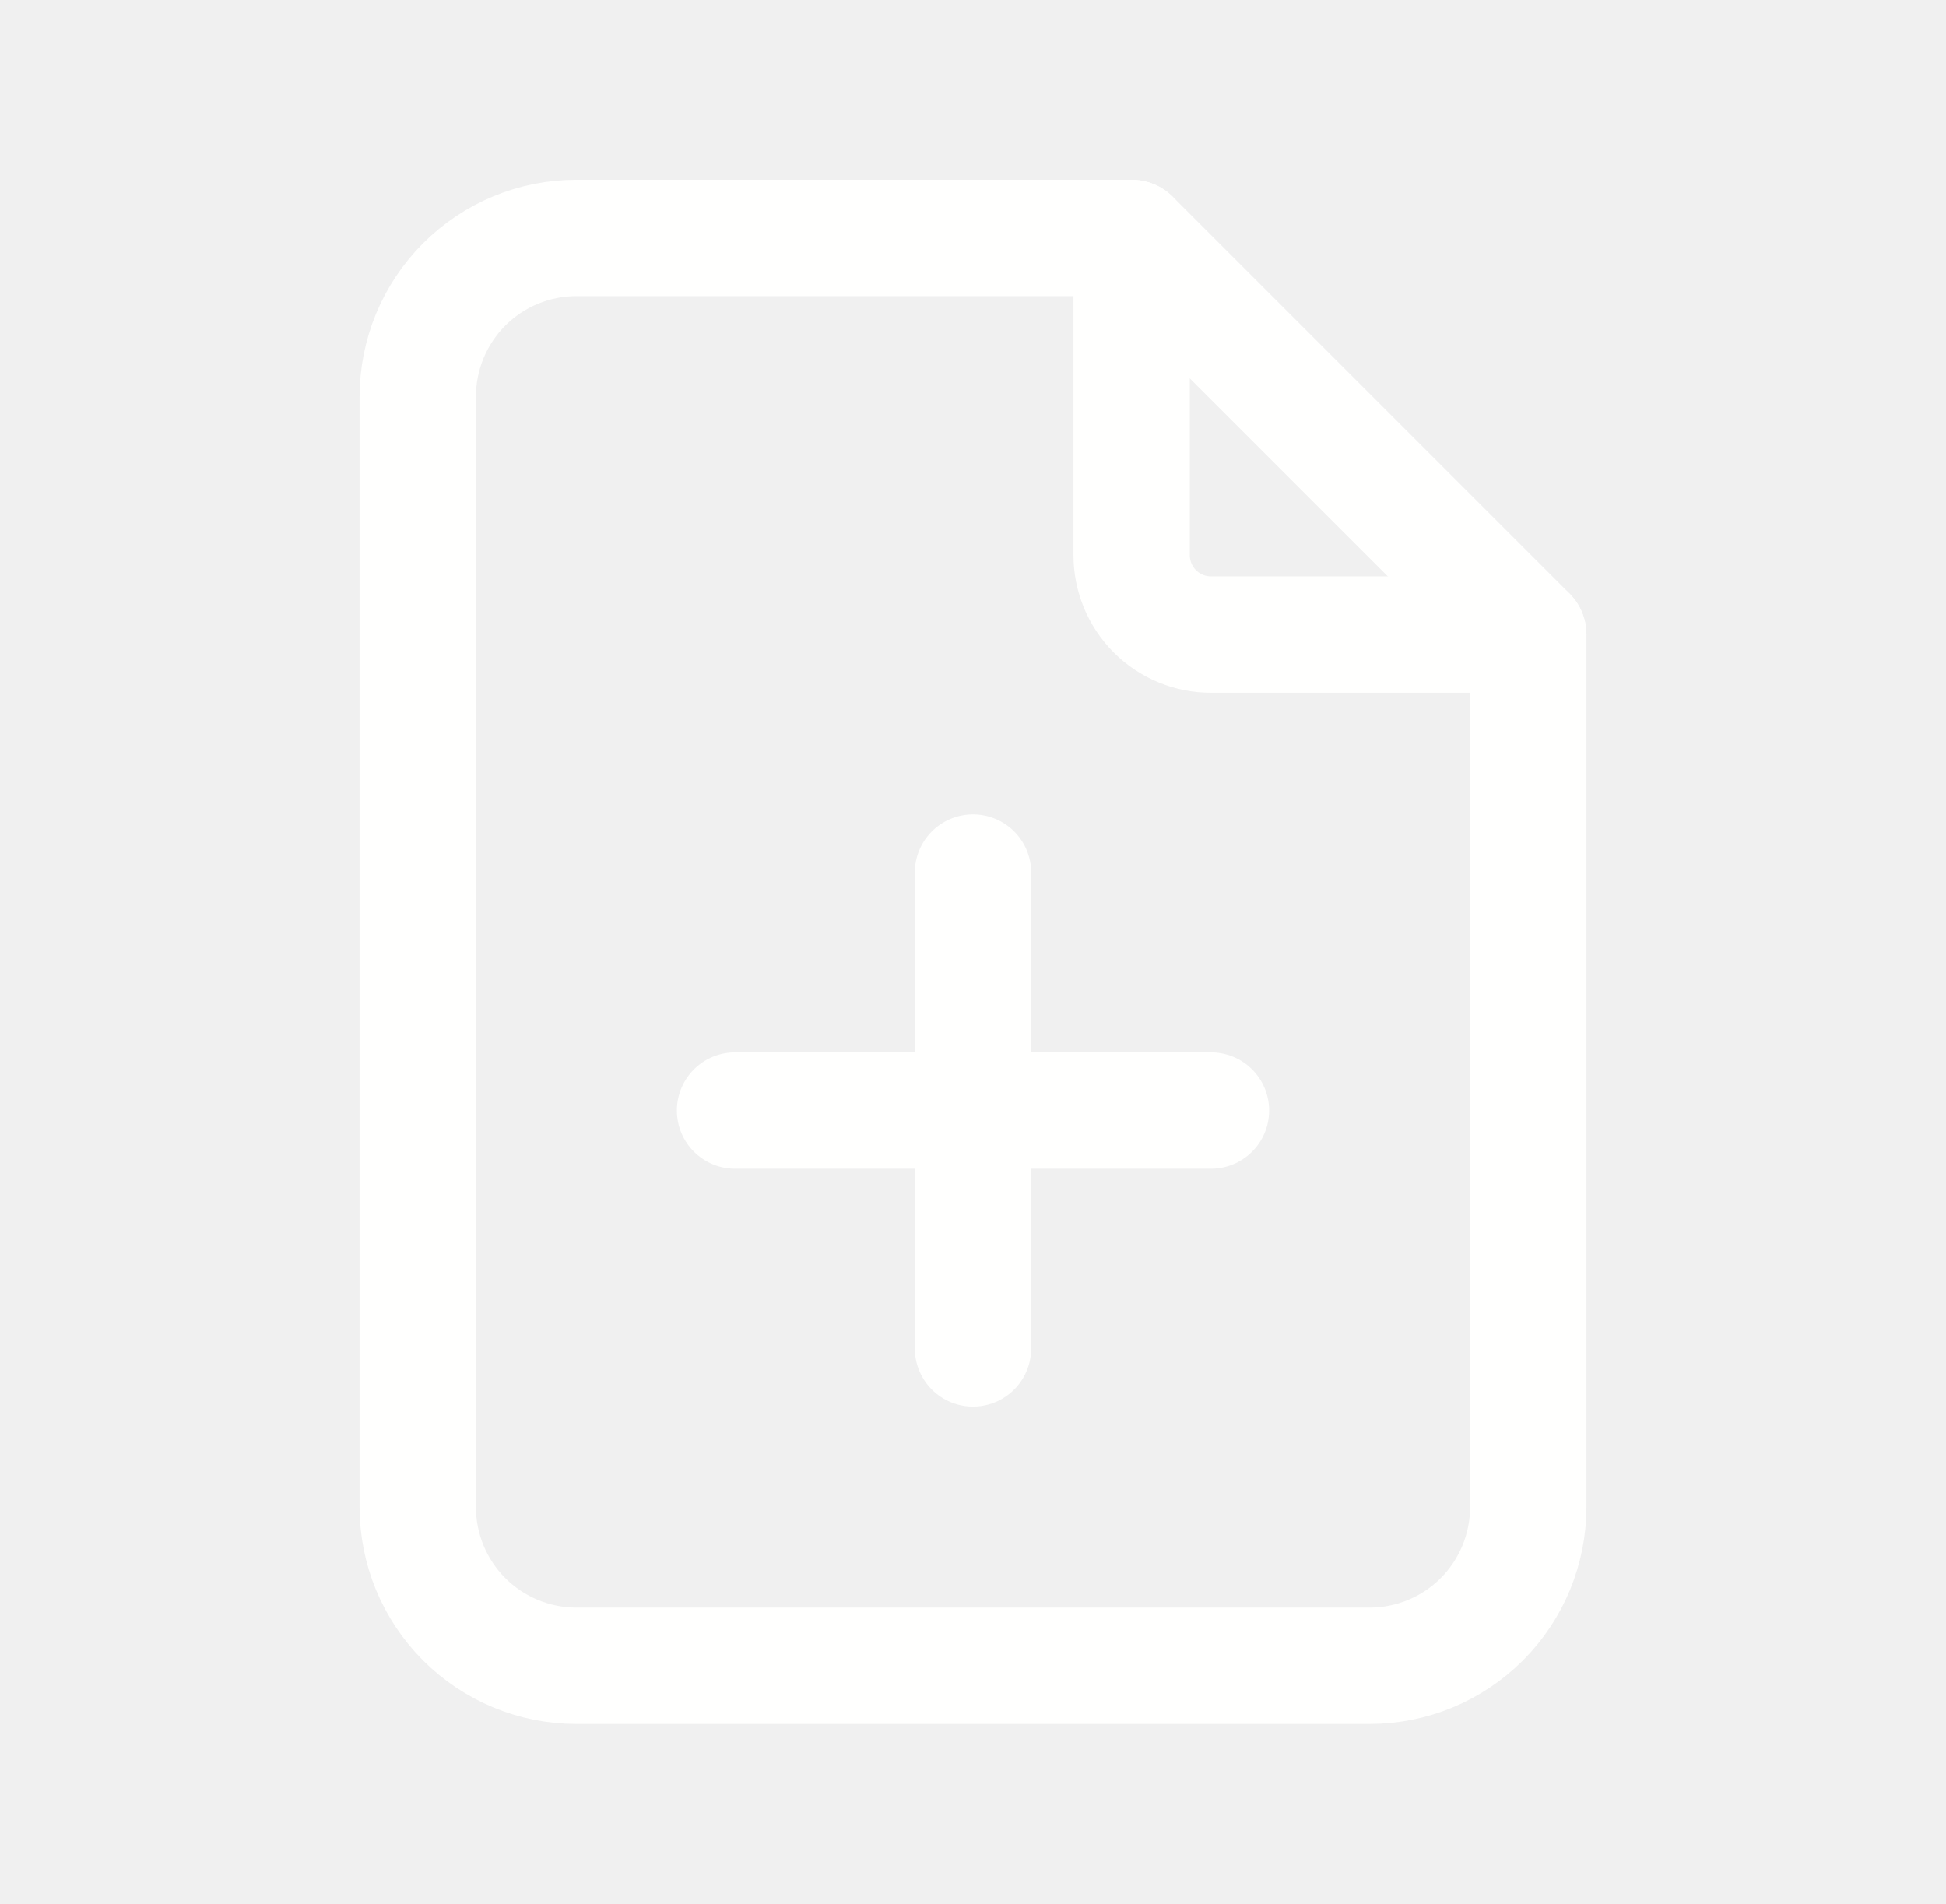
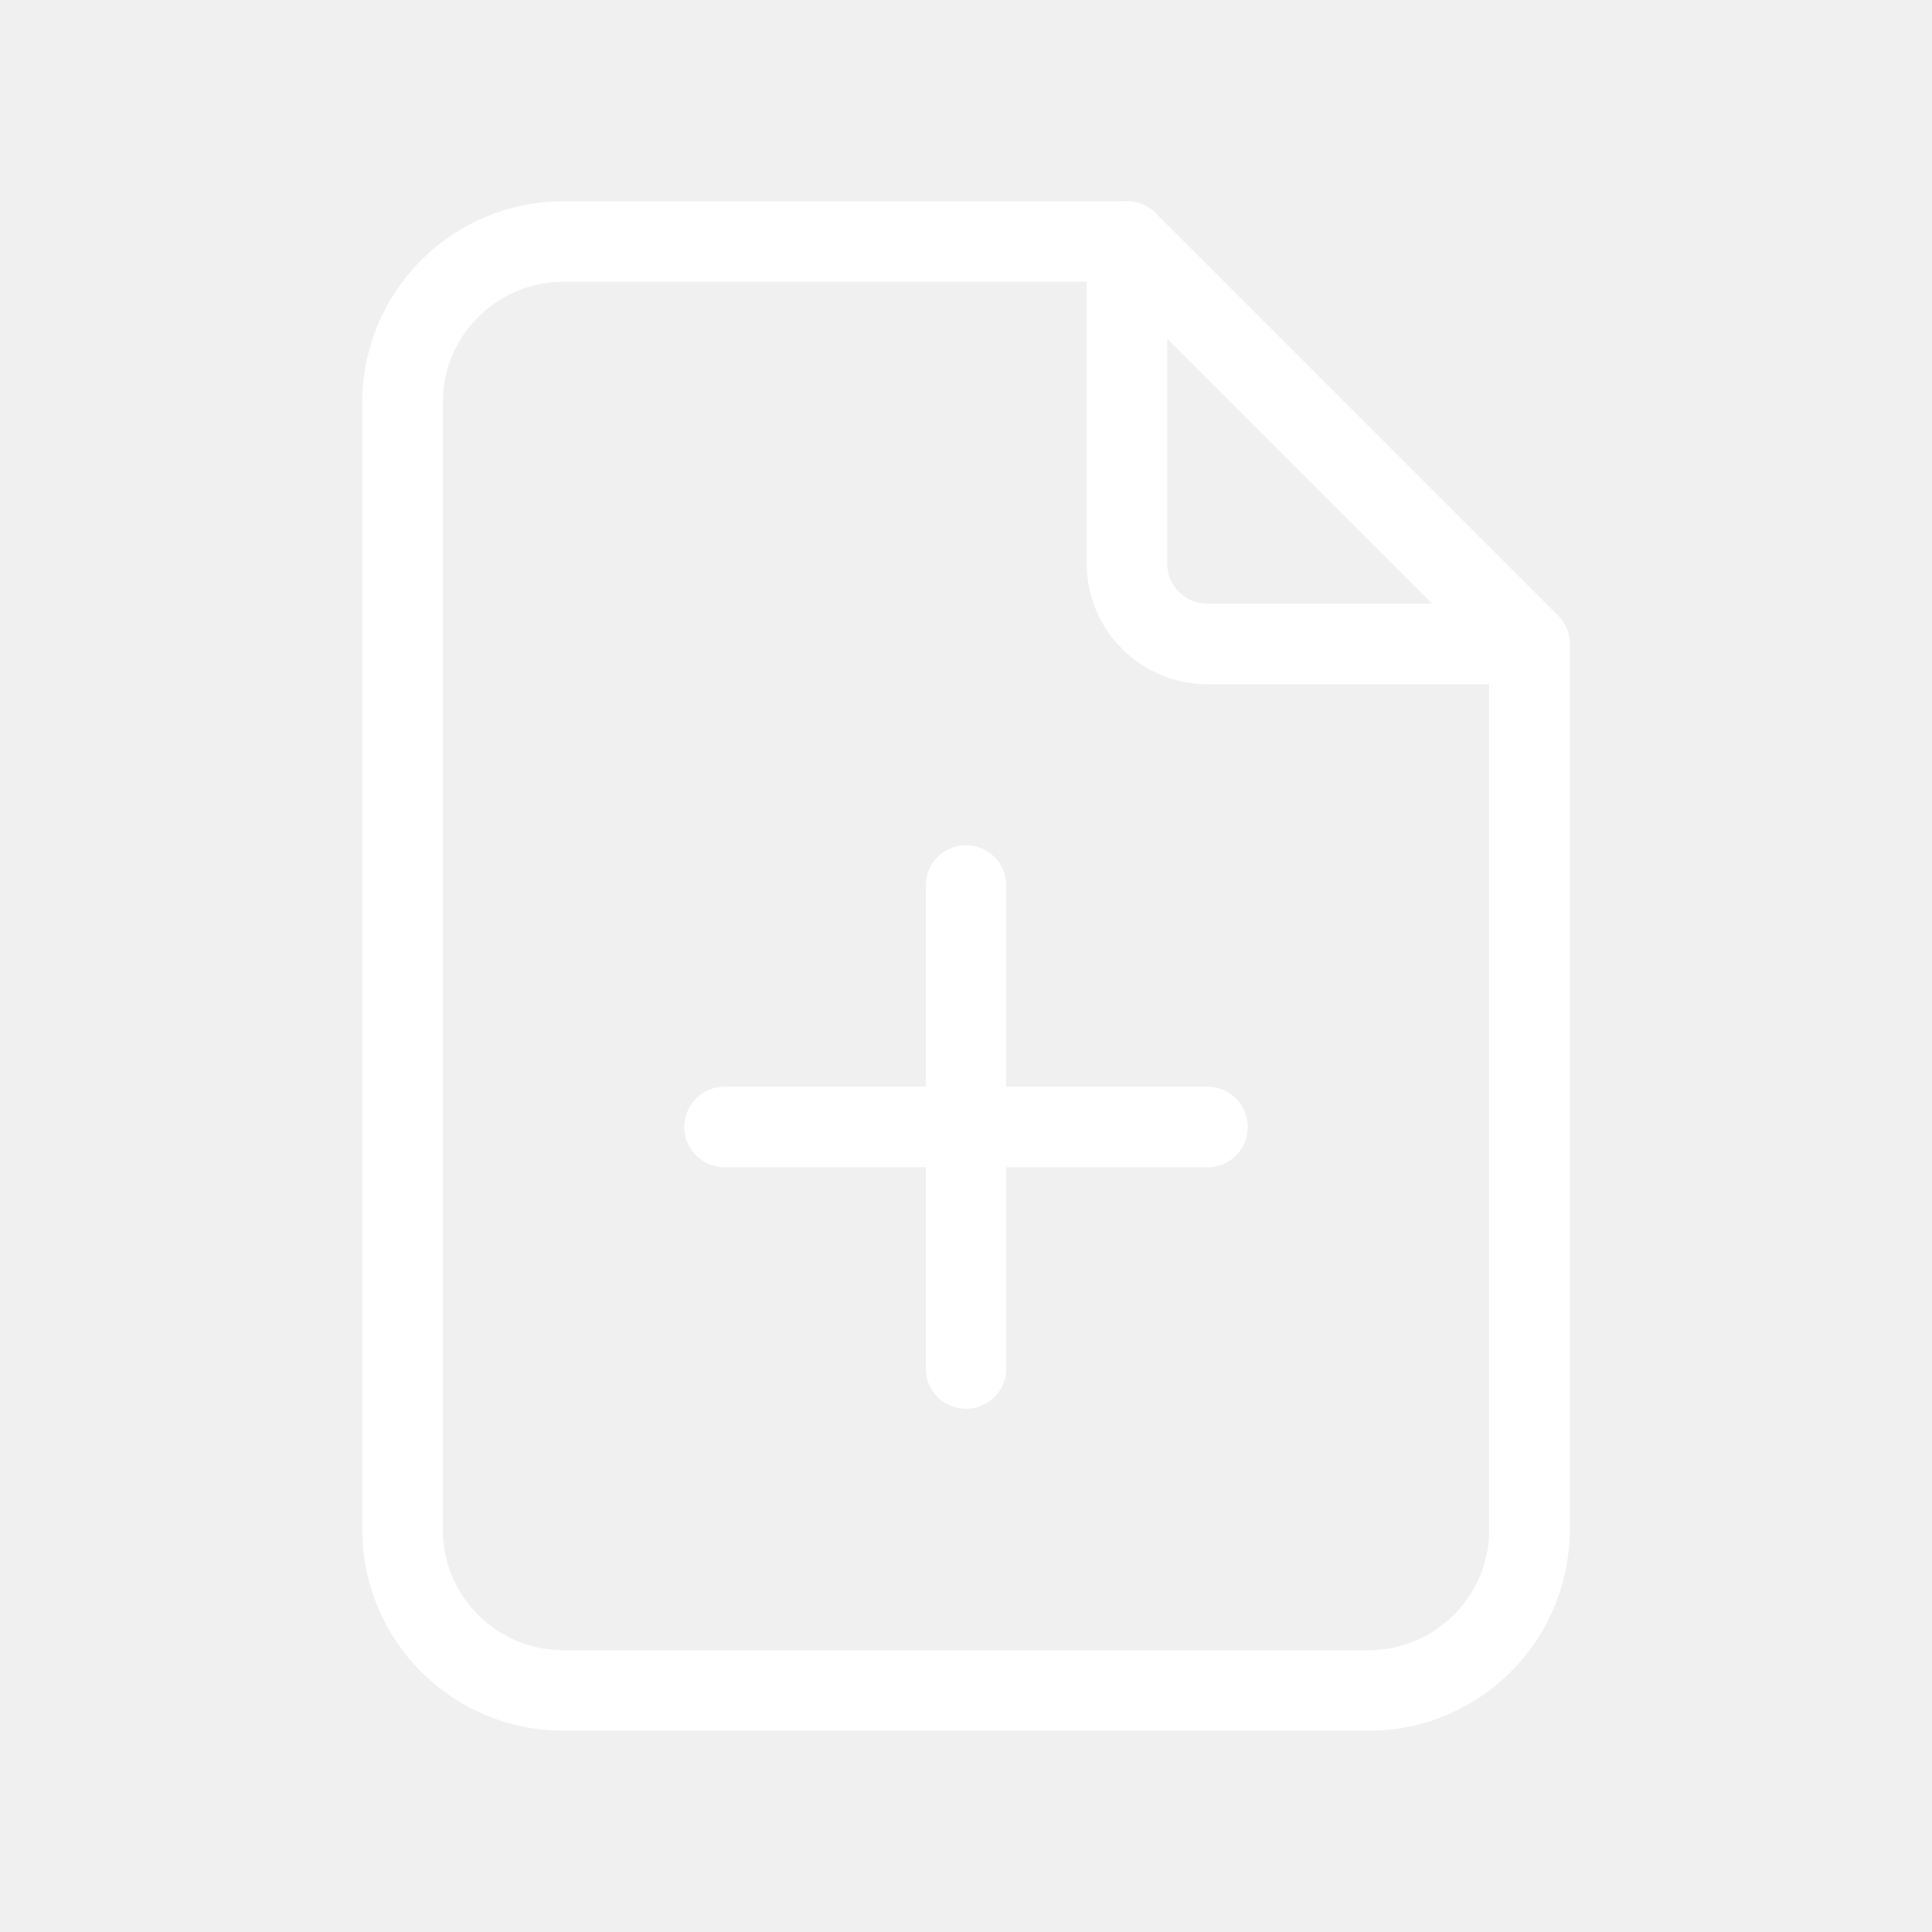
- <svg xmlns="http://www.w3.org/2000/svg" width="46" height="45" viewBox="0 0 46 45" fill="none">
-   <g clip-path="url(#clip0_294_53)">
-     <path d="M26.75 5.625V13.125C26.75 13.622 26.948 14.099 27.299 14.451C27.651 14.803 28.128 15 28.625 15H36.125" stroke="#FFFFFE" stroke-width="2.75" stroke-linecap="round" stroke-linejoin="round" />
-     <path d="M32.375 39.375H13.625C12.63 39.375 11.677 38.98 10.973 38.277C10.27 37.573 9.875 36.62 9.875 35.625V9.375C9.875 8.38 10.27 7.427 10.973 6.723C11.677 6.02 12.63 5.625 13.625 5.625H26.75L36.125 15V35.625C36.125 36.62 35.73 37.573 35.027 38.277C34.323 38.98 33.37 39.375 32.375 39.375Z" stroke="#FFFFFE" stroke-width="2.75" stroke-linecap="round" stroke-linejoin="round" />
-     <path d="M23 20.625V31.875V20.625Z" fill="#D9D9D9" />
-     <path d="M23 20.625V31.875" stroke="#FFFFFE" stroke-width="2.75" stroke-linecap="round" stroke-linejoin="round" />
-     <path d="M17.375 26.25H28.625" stroke="#FFFFFE" stroke-width="2.75" stroke-linecap="round" stroke-linejoin="round" />
-   </g>
-   <defs>
-     <clipPath id="clip0_294_53">
-       <rect width="45" height="45" fill="white" transform="translate(0.5)" />
-     </clipPath>
-   </defs>
+ <svg xmlns="http://www.w3.org/2000/svg" class="icon icon-tabler icon-tabler-file-plus" width="35" height="35" viewBox="0 0 24 24" stroke-width="1" stroke="#ffffff" fill="none" stroke-linecap="round" stroke-linejoin="round">
+   <path stroke="none" d="M0 0h24v24H0z" fill="none" />
+   <path d="M14 3v4a1 1 0 0 0 1 1h4" />
+   <path d="M17 21h-10a2 2 0 0 1 -2 -2v-14a2 2 0 0 1 2 -2h7l5 5v11a2 2 0 0 1 -2 2z" />
+   <path d="M12 11l0 6" />
+   <path d="M9 14l6 0" />
</svg>
